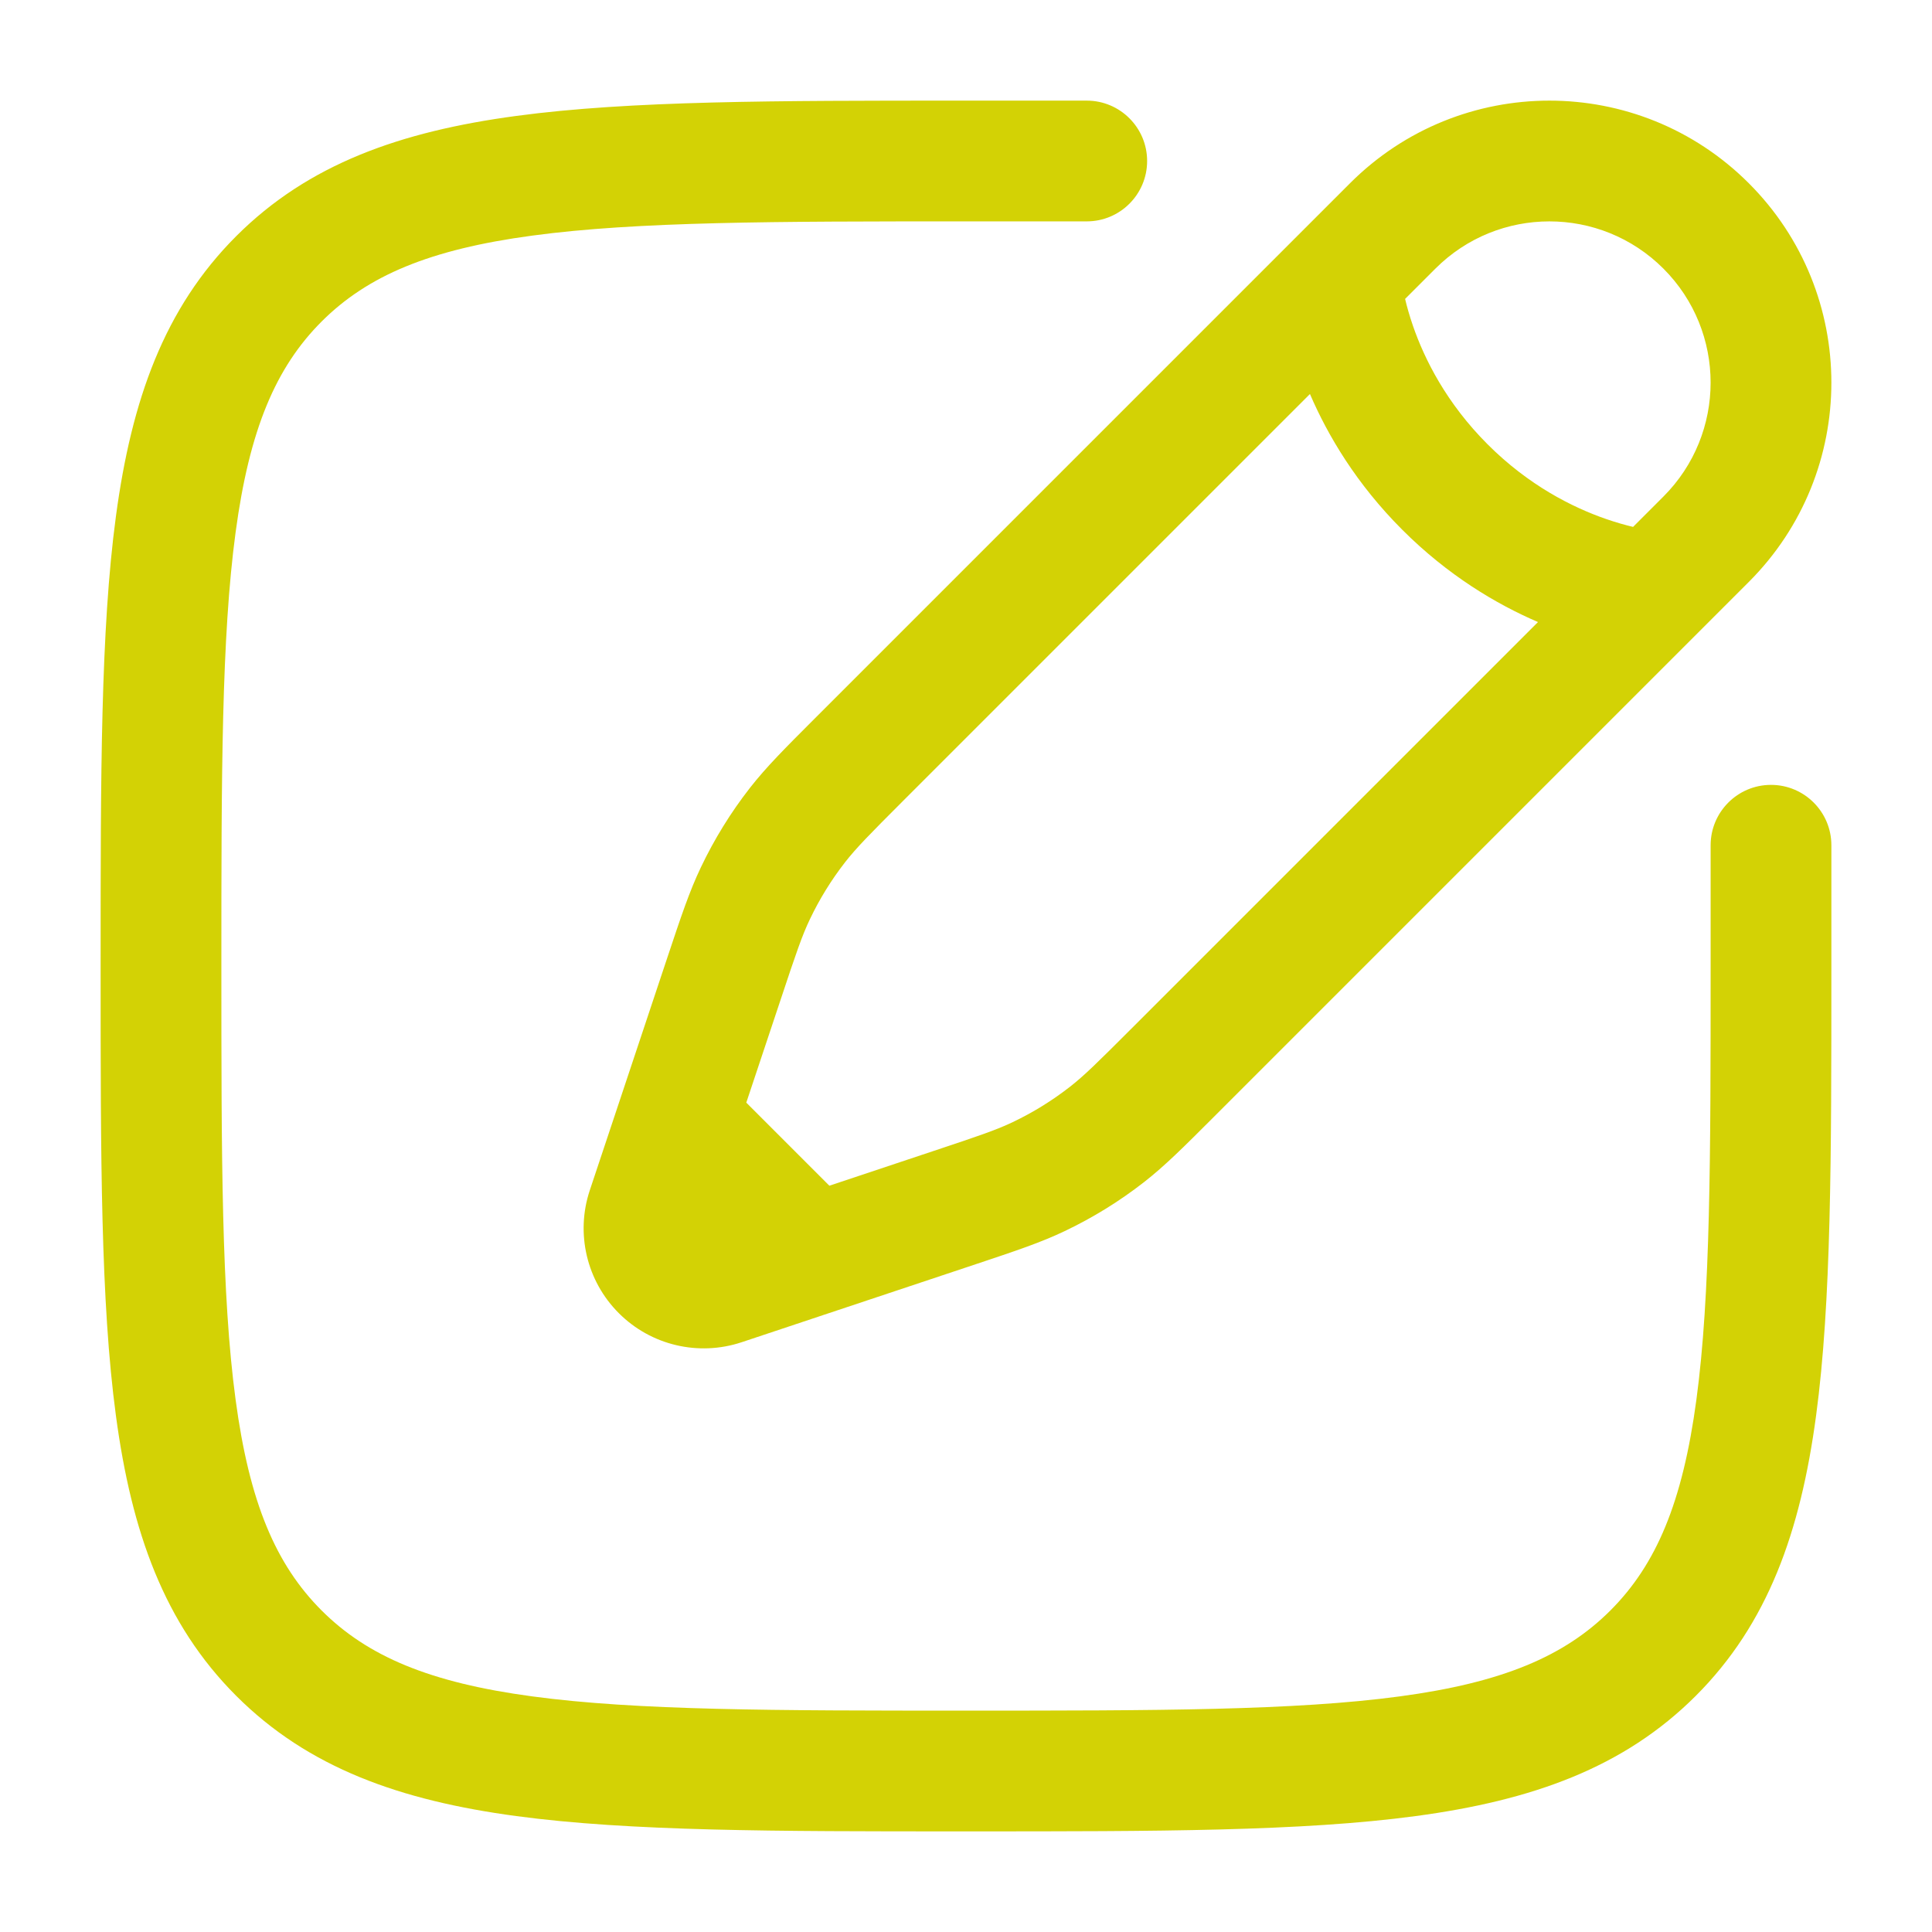
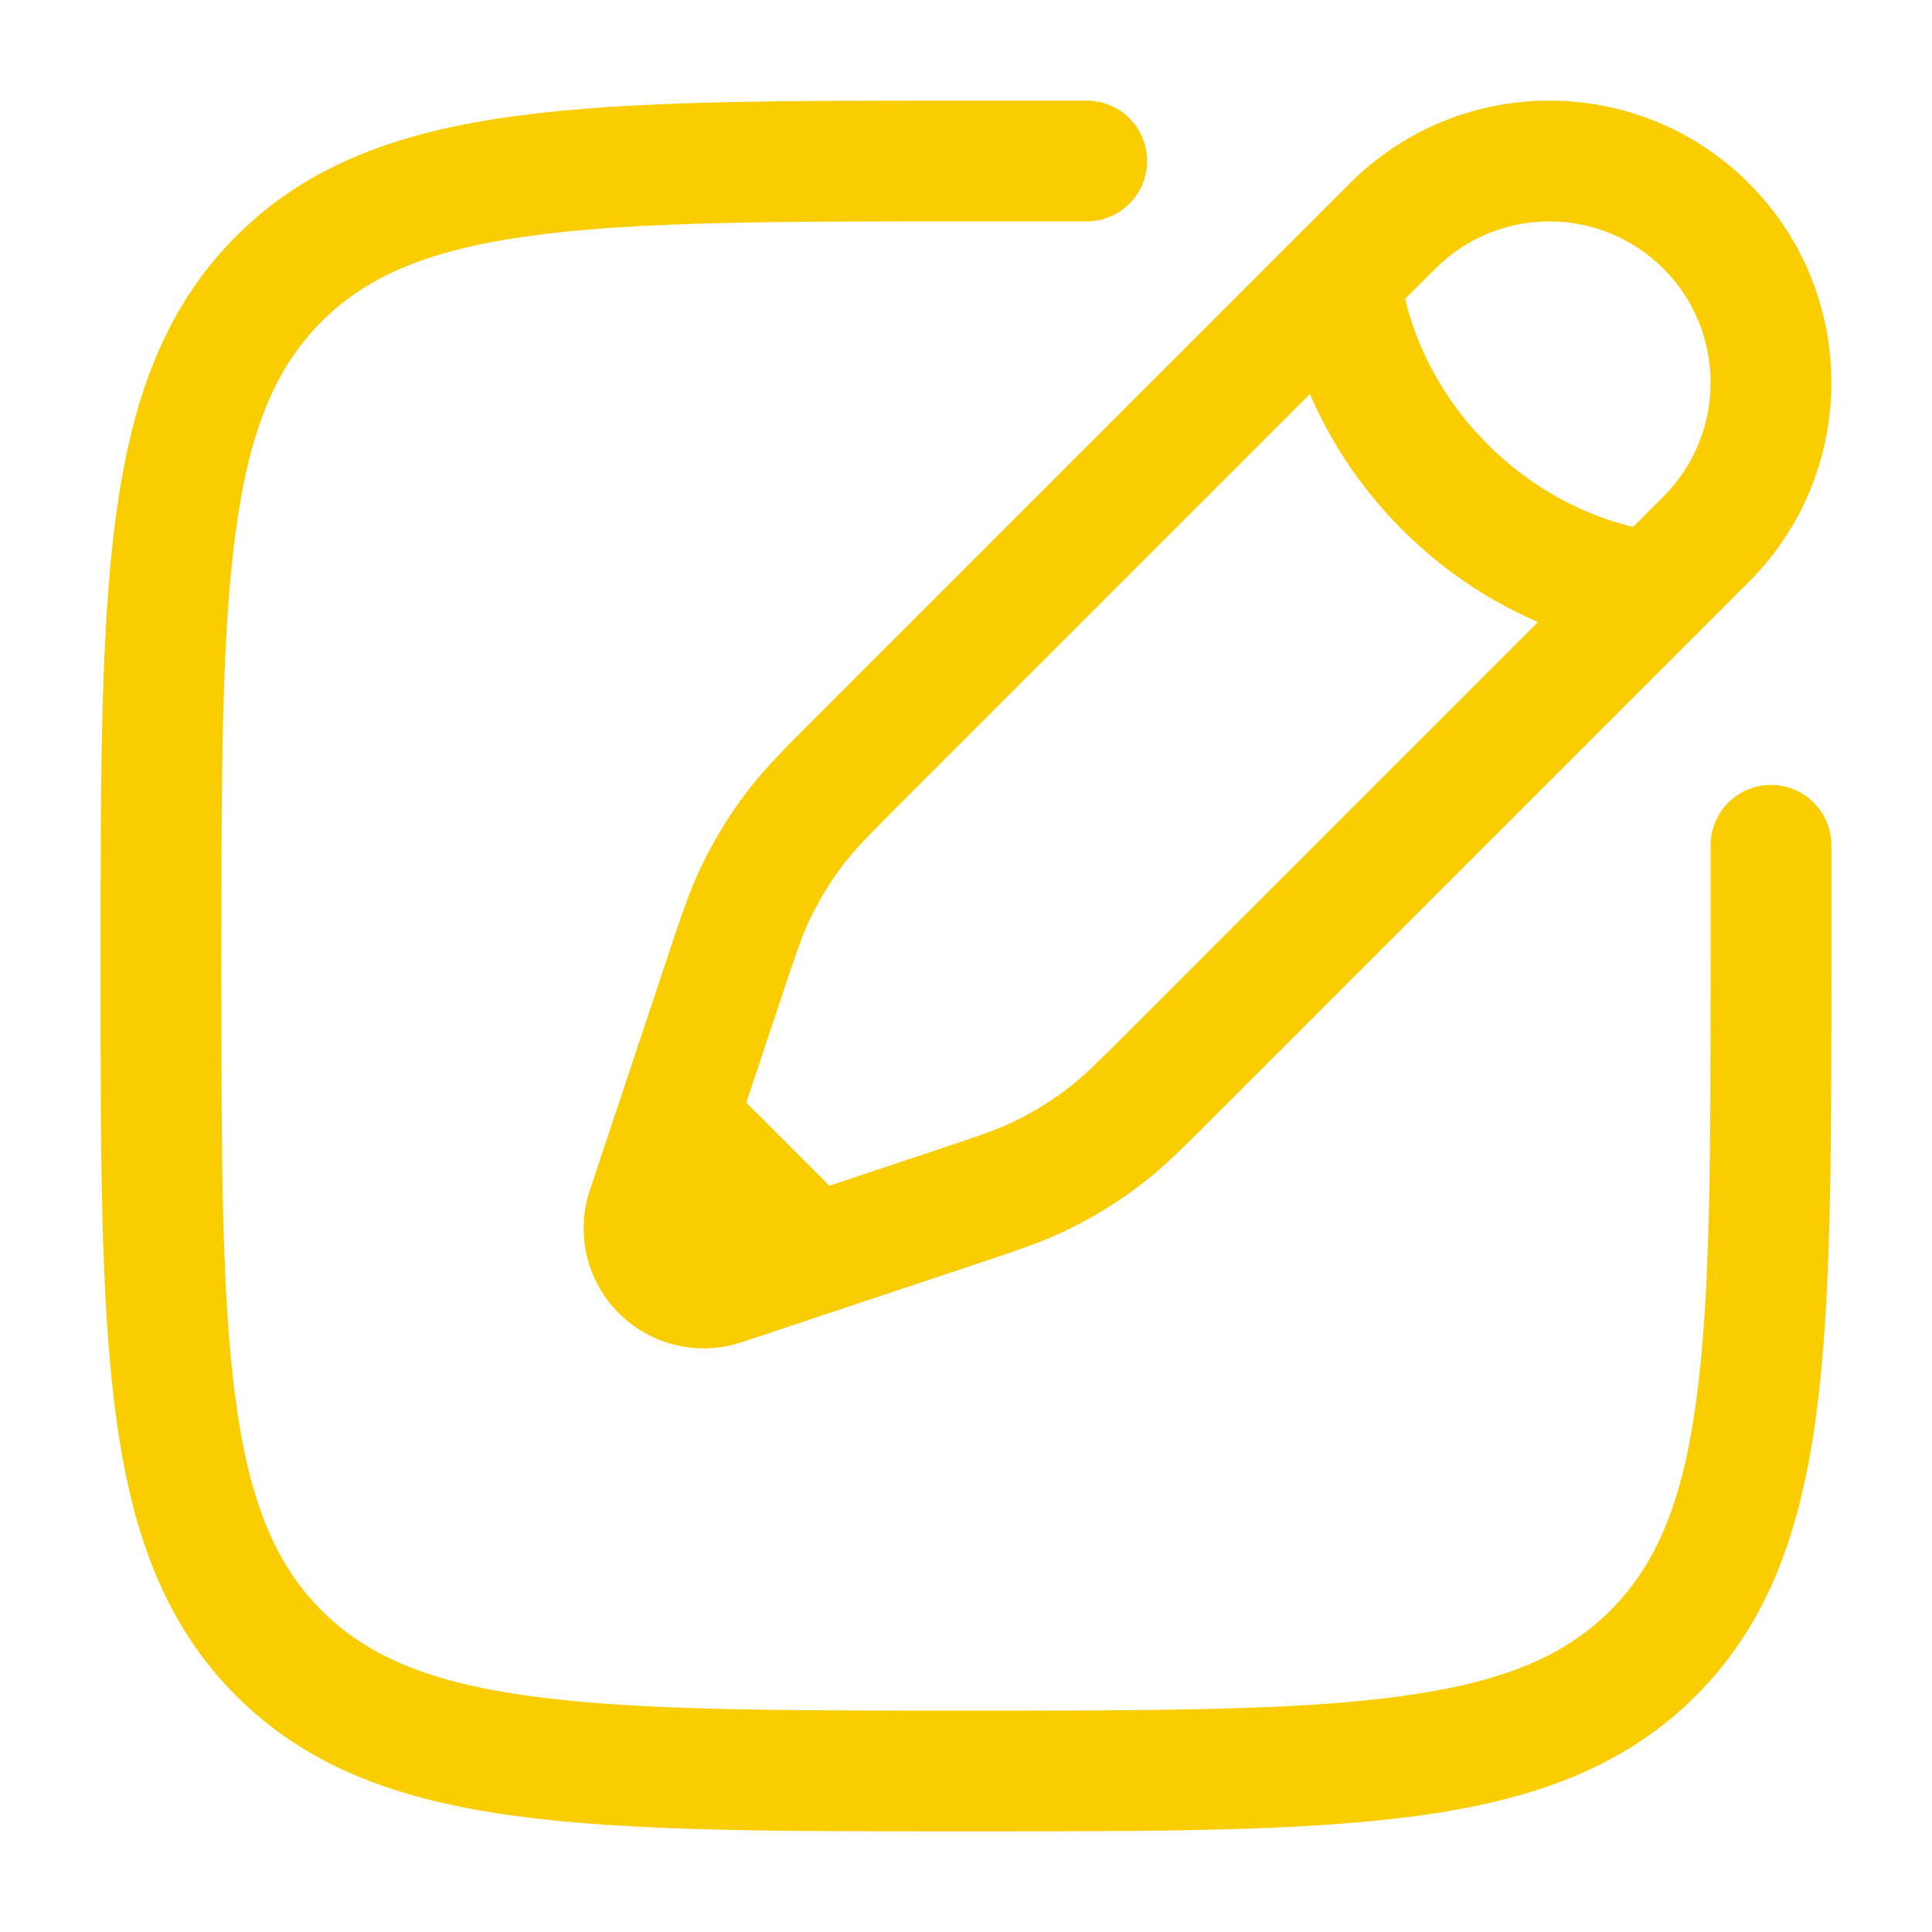
<svg xmlns="http://www.w3.org/2000/svg" width="36" height="36" viewBox="0 0 36 36" fill="none">
-   <path fill-rule="evenodd" clip-rule="evenodd" d="M17.914 1.875H20.25C20.871 1.875 21.375 2.379 21.375 3C21.375 3.621 20.871 4.125 20.25 4.125H18C14.433 4.125 11.87 4.127 9.92 4.39C8.003 4.647 6.847 5.138 5.992 5.992C5.138 6.847 4.647 8.003 4.39 9.92C4.127 11.87 4.125 14.433 4.125 18C4.125 21.567 4.127 24.13 4.39 26.08C4.647 27.997 5.138 29.153 5.992 30.008C6.847 30.862 8.003 31.353 9.92 31.61C11.87 31.873 14.433 31.875 18 31.875C21.567 31.875 24.13 31.873 26.08 31.61C27.997 31.353 29.153 30.862 30.008 30.008C30.862 29.153 31.353 27.997 31.61 26.08C31.873 24.13 31.875 21.567 31.875 18V15.75C31.875 15.129 32.379 14.625 33 14.625C33.621 14.625 34.125 15.129 34.125 15.75V18.086C34.125 21.549 34.125 24.262 33.84 26.379C33.549 28.547 32.941 30.257 31.599 31.599C30.257 32.941 28.547 33.549 26.379 33.84C24.262 34.125 21.549 34.125 18.086 34.125H17.914C14.451 34.125 11.738 34.125 9.621 33.84C7.453 33.549 5.743 32.941 4.401 31.599C3.059 30.257 2.451 28.547 2.16 26.379C1.875 24.262 1.875 21.549 1.875 18.086V17.914C1.875 14.451 1.875 11.738 2.16 9.621C2.451 7.453 3.059 5.743 4.401 4.401C5.743 3.059 7.453 2.451 9.621 2.16C11.738 1.875 14.451 1.875 17.914 1.875ZM25.156 3.414C27.208 1.362 30.534 1.362 32.586 3.414C34.638 5.466 34.638 8.792 32.586 10.844L22.614 20.816C22.057 21.373 21.708 21.722 21.319 22.026C20.86 22.384 20.364 22.69 19.839 22.94C19.393 23.153 18.925 23.309 18.178 23.558L13.821 25.01C13.017 25.278 12.13 25.069 11.531 24.469C10.931 23.87 10.722 22.983 10.99 22.179L12.442 17.822C12.691 17.075 12.847 16.607 13.06 16.161C13.31 15.636 13.616 15.14 13.974 14.681C14.278 14.292 14.627 13.943 15.184 13.386L25.156 3.414ZM30.995 5.005C29.822 3.832 27.92 3.832 26.747 5.005L26.182 5.57C26.216 5.714 26.264 5.885 26.33 6.076C26.545 6.696 26.952 7.512 27.72 8.28C28.488 9.048 29.304 9.455 29.924 9.67C30.115 9.736 30.286 9.784 30.43 9.818L30.995 9.253C32.168 8.08 32.168 6.178 30.995 5.005ZM28.658 11.591C27.884 11.258 26.982 10.724 26.129 9.871C25.276 9.018 24.742 8.116 24.409 7.342L16.826 14.925C16.201 15.55 15.957 15.798 15.748 16.065C15.491 16.395 15.271 16.751 15.091 17.129C14.945 17.434 14.833 17.764 14.554 18.603L13.906 20.546L15.454 22.094L17.397 21.446C18.236 21.167 18.566 21.055 18.871 20.909C19.249 20.729 19.605 20.509 19.935 20.252C20.202 20.044 20.45 19.799 21.075 19.174L28.658 11.591Z" fill="#D3D205" />
+   <path fill-rule="evenodd" clip-rule="evenodd" d="M17.914 1.875H20.25C20.871 1.875 21.375 2.379 21.375 3C21.375 3.621 20.871 4.125 20.25 4.125H18C14.433 4.125 11.87 4.127 9.92 4.39C8.003 4.647 6.847 5.138 5.992 5.992C5.138 6.847 4.647 8.003 4.39 9.92C4.127 11.87 4.125 14.433 4.125 18C4.125 21.567 4.127 24.13 4.39 26.08C4.647 27.997 5.138 29.153 5.992 30.008C6.847 30.862 8.003 31.353 9.92 31.61C11.87 31.873 14.433 31.875 18 31.875C21.567 31.875 24.13 31.873 26.08 31.61C27.997 31.353 29.153 30.862 30.008 30.008C30.862 29.153 31.353 27.997 31.61 26.08C31.873 24.13 31.875 21.567 31.875 18V15.75C31.875 15.129 32.379 14.625 33 14.625C33.621 14.625 34.125 15.129 34.125 15.75V18.086C34.125 21.549 34.125 24.262 33.84 26.379C33.549 28.547 32.941 30.257 31.599 31.599C30.257 32.941 28.547 33.549 26.379 33.84C24.262 34.125 21.549 34.125 18.086 34.125H17.914C14.451 34.125 11.738 34.125 9.621 33.84C7.453 33.549 5.743 32.941 4.401 31.599C3.059 30.257 2.451 28.547 2.16 26.379C1.875 24.262 1.875 21.549 1.875 18.086V17.914C1.875 14.451 1.875 11.738 2.16 9.621C2.451 7.453 3.059 5.743 4.401 4.401C5.743 3.059 7.453 2.451 9.621 2.16C11.738 1.875 14.451 1.875 17.914 1.875ZM25.156 3.414C27.208 1.362 30.534 1.362 32.586 3.414C34.638 5.466 34.638 8.792 32.586 10.844L22.614 20.816C22.057 21.373 21.708 21.722 21.319 22.026C20.86 22.384 20.364 22.69 19.839 22.94C19.393 23.153 18.925 23.309 18.178 23.558L13.821 25.01C13.017 25.278 12.13 25.069 11.531 24.469C10.931 23.87 10.722 22.983 10.99 22.179L12.442 17.822C12.691 17.075 12.847 16.607 13.06 16.161C13.31 15.636 13.616 15.14 13.974 14.681C14.278 14.292 14.627 13.943 15.184 13.386L25.156 3.414ZM30.995 5.005C29.822 3.832 27.92 3.832 26.747 5.005L26.182 5.57C26.216 5.714 26.264 5.885 26.33 6.076C26.545 6.696 26.952 7.512 27.72 8.28C28.488 9.048 29.304 9.455 29.924 9.67C30.115 9.736 30.286 9.784 30.43 9.818L30.995 9.253C32.168 8.08 32.168 6.178 30.995 5.005ZM28.658 11.591C27.884 11.258 26.982 10.724 26.129 9.871C25.276 9.018 24.742 8.116 24.409 7.342L16.826 14.925C16.201 15.55 15.957 15.798 15.748 16.065C15.491 16.395 15.271 16.751 15.091 17.129C14.945 17.434 14.833 17.764 14.554 18.603L13.906 20.546L15.454 22.094L17.397 21.446C18.236 21.167 18.566 21.055 18.871 20.909C19.249 20.729 19.605 20.509 19.935 20.252C20.202 20.044 20.45 19.799 21.075 19.174L28.658 11.591Z" fill="#FACD00" />
</svg>
